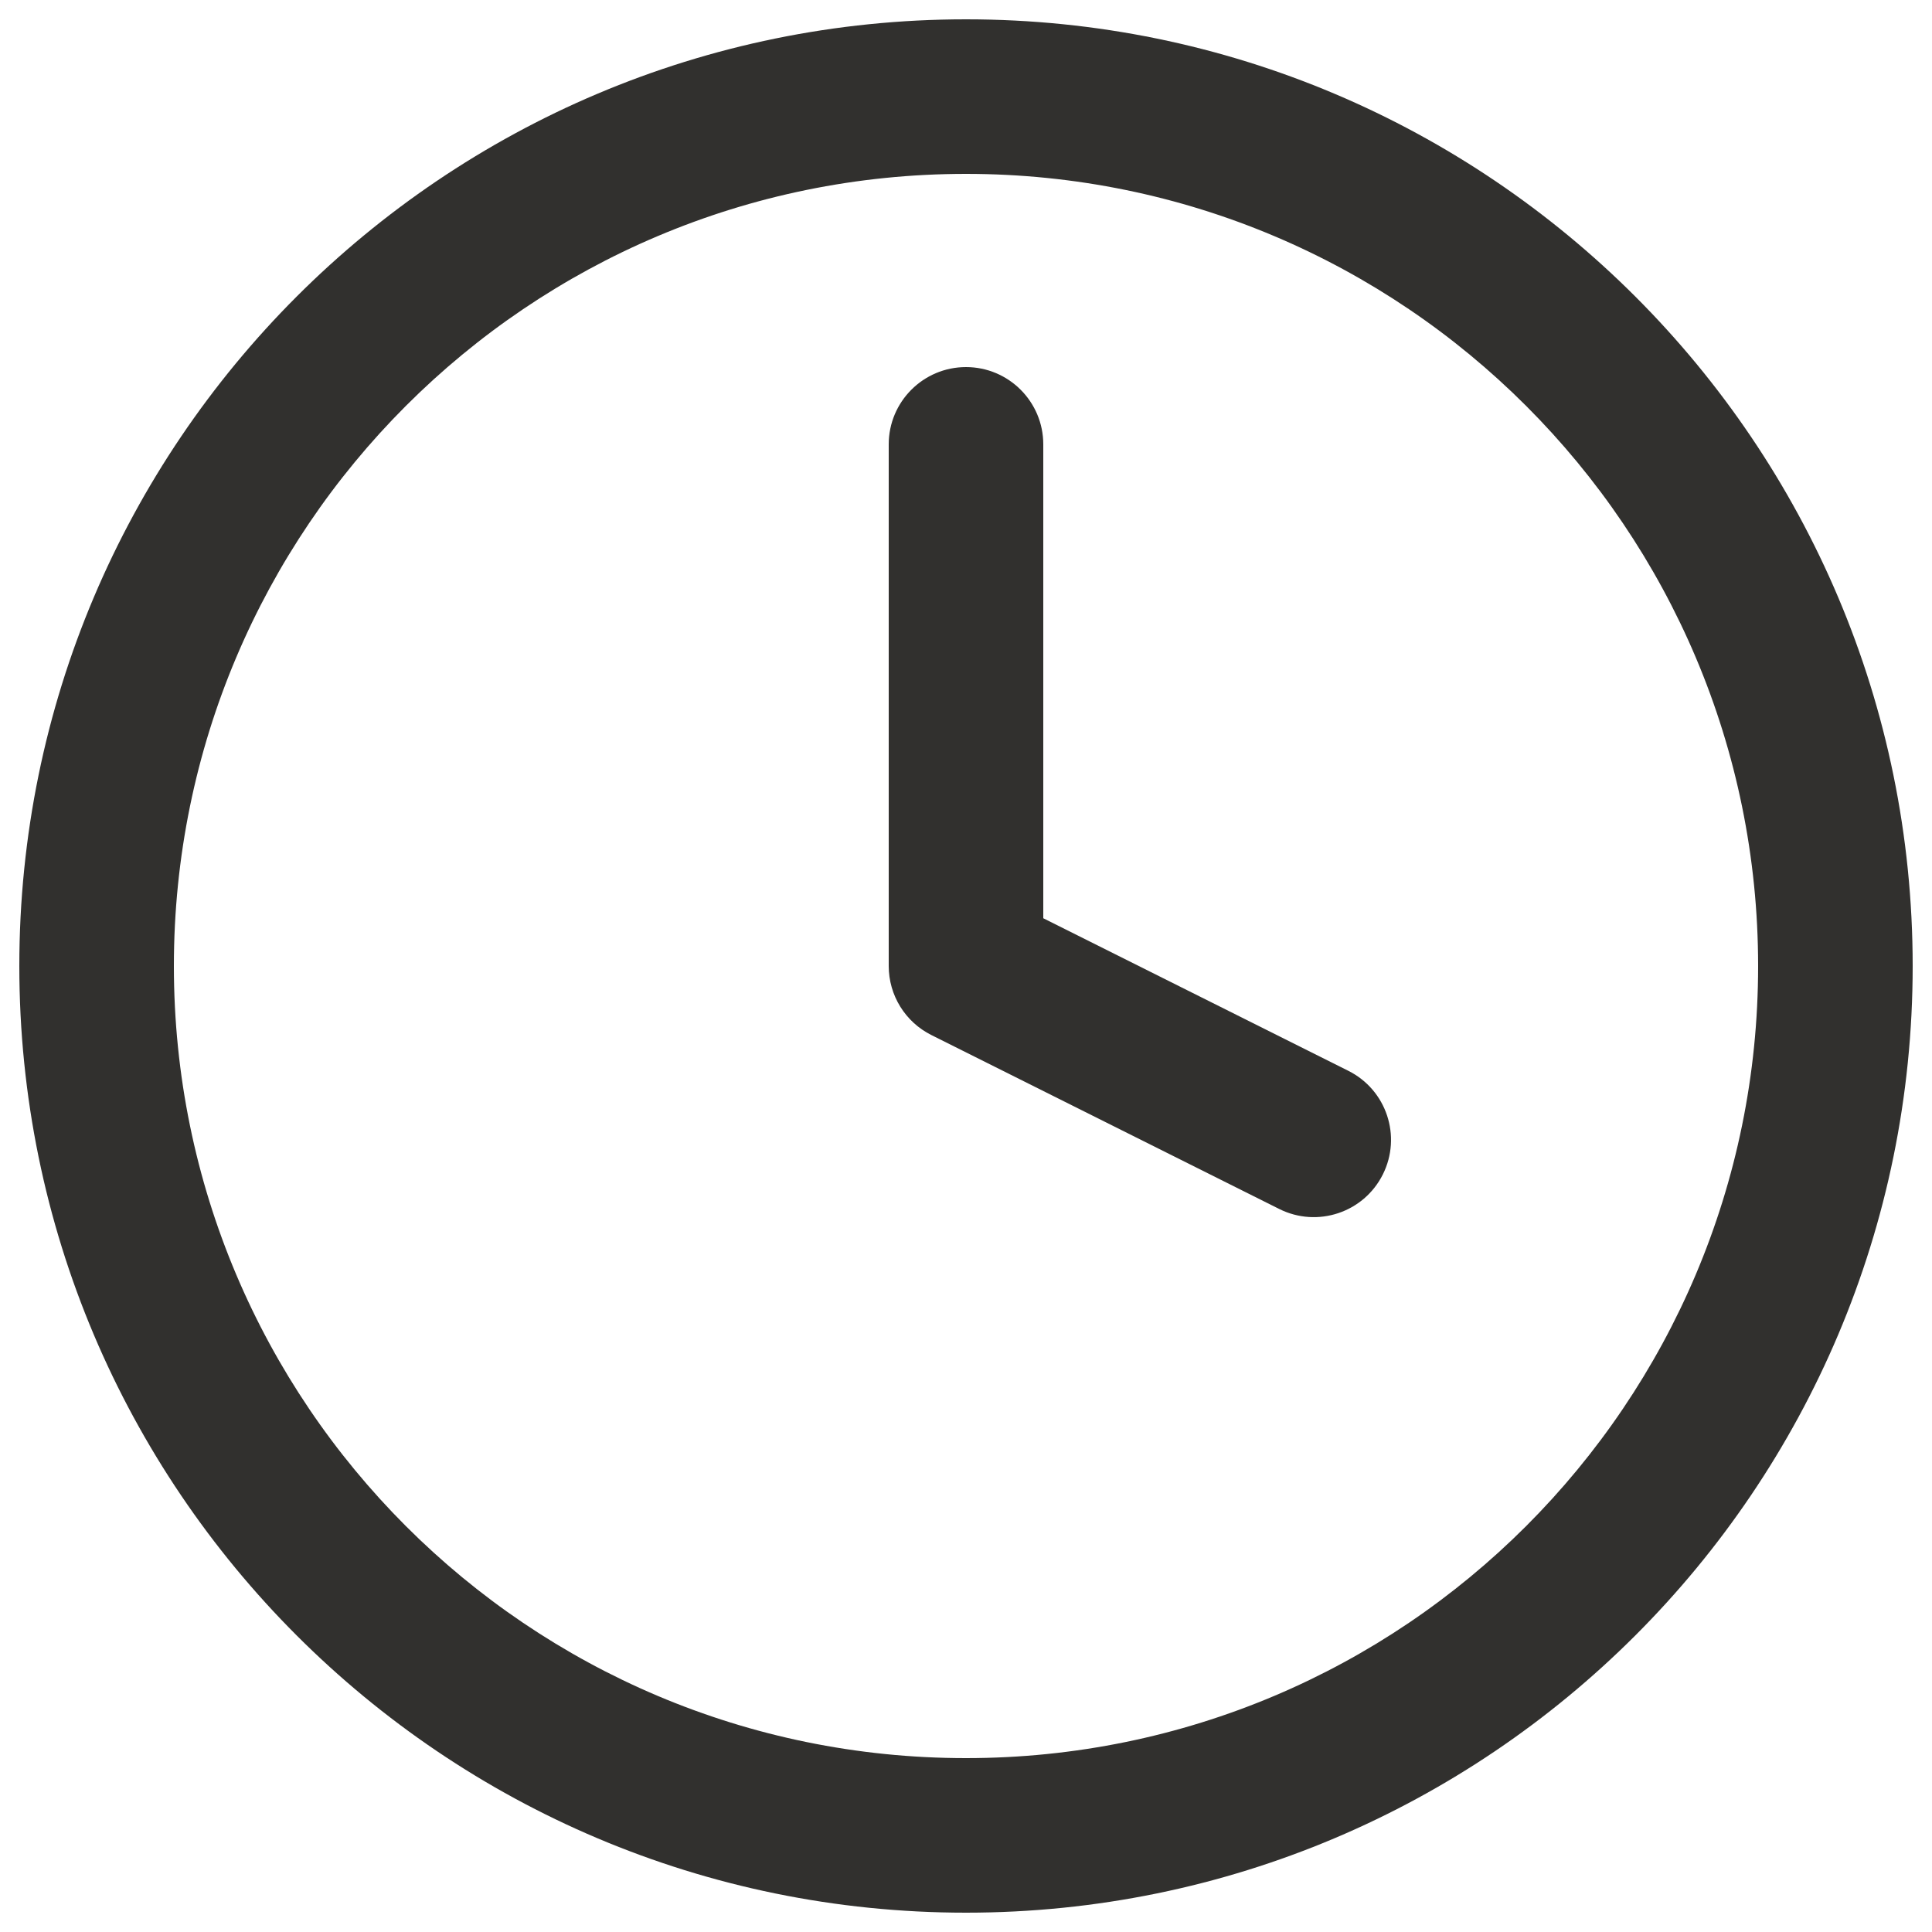
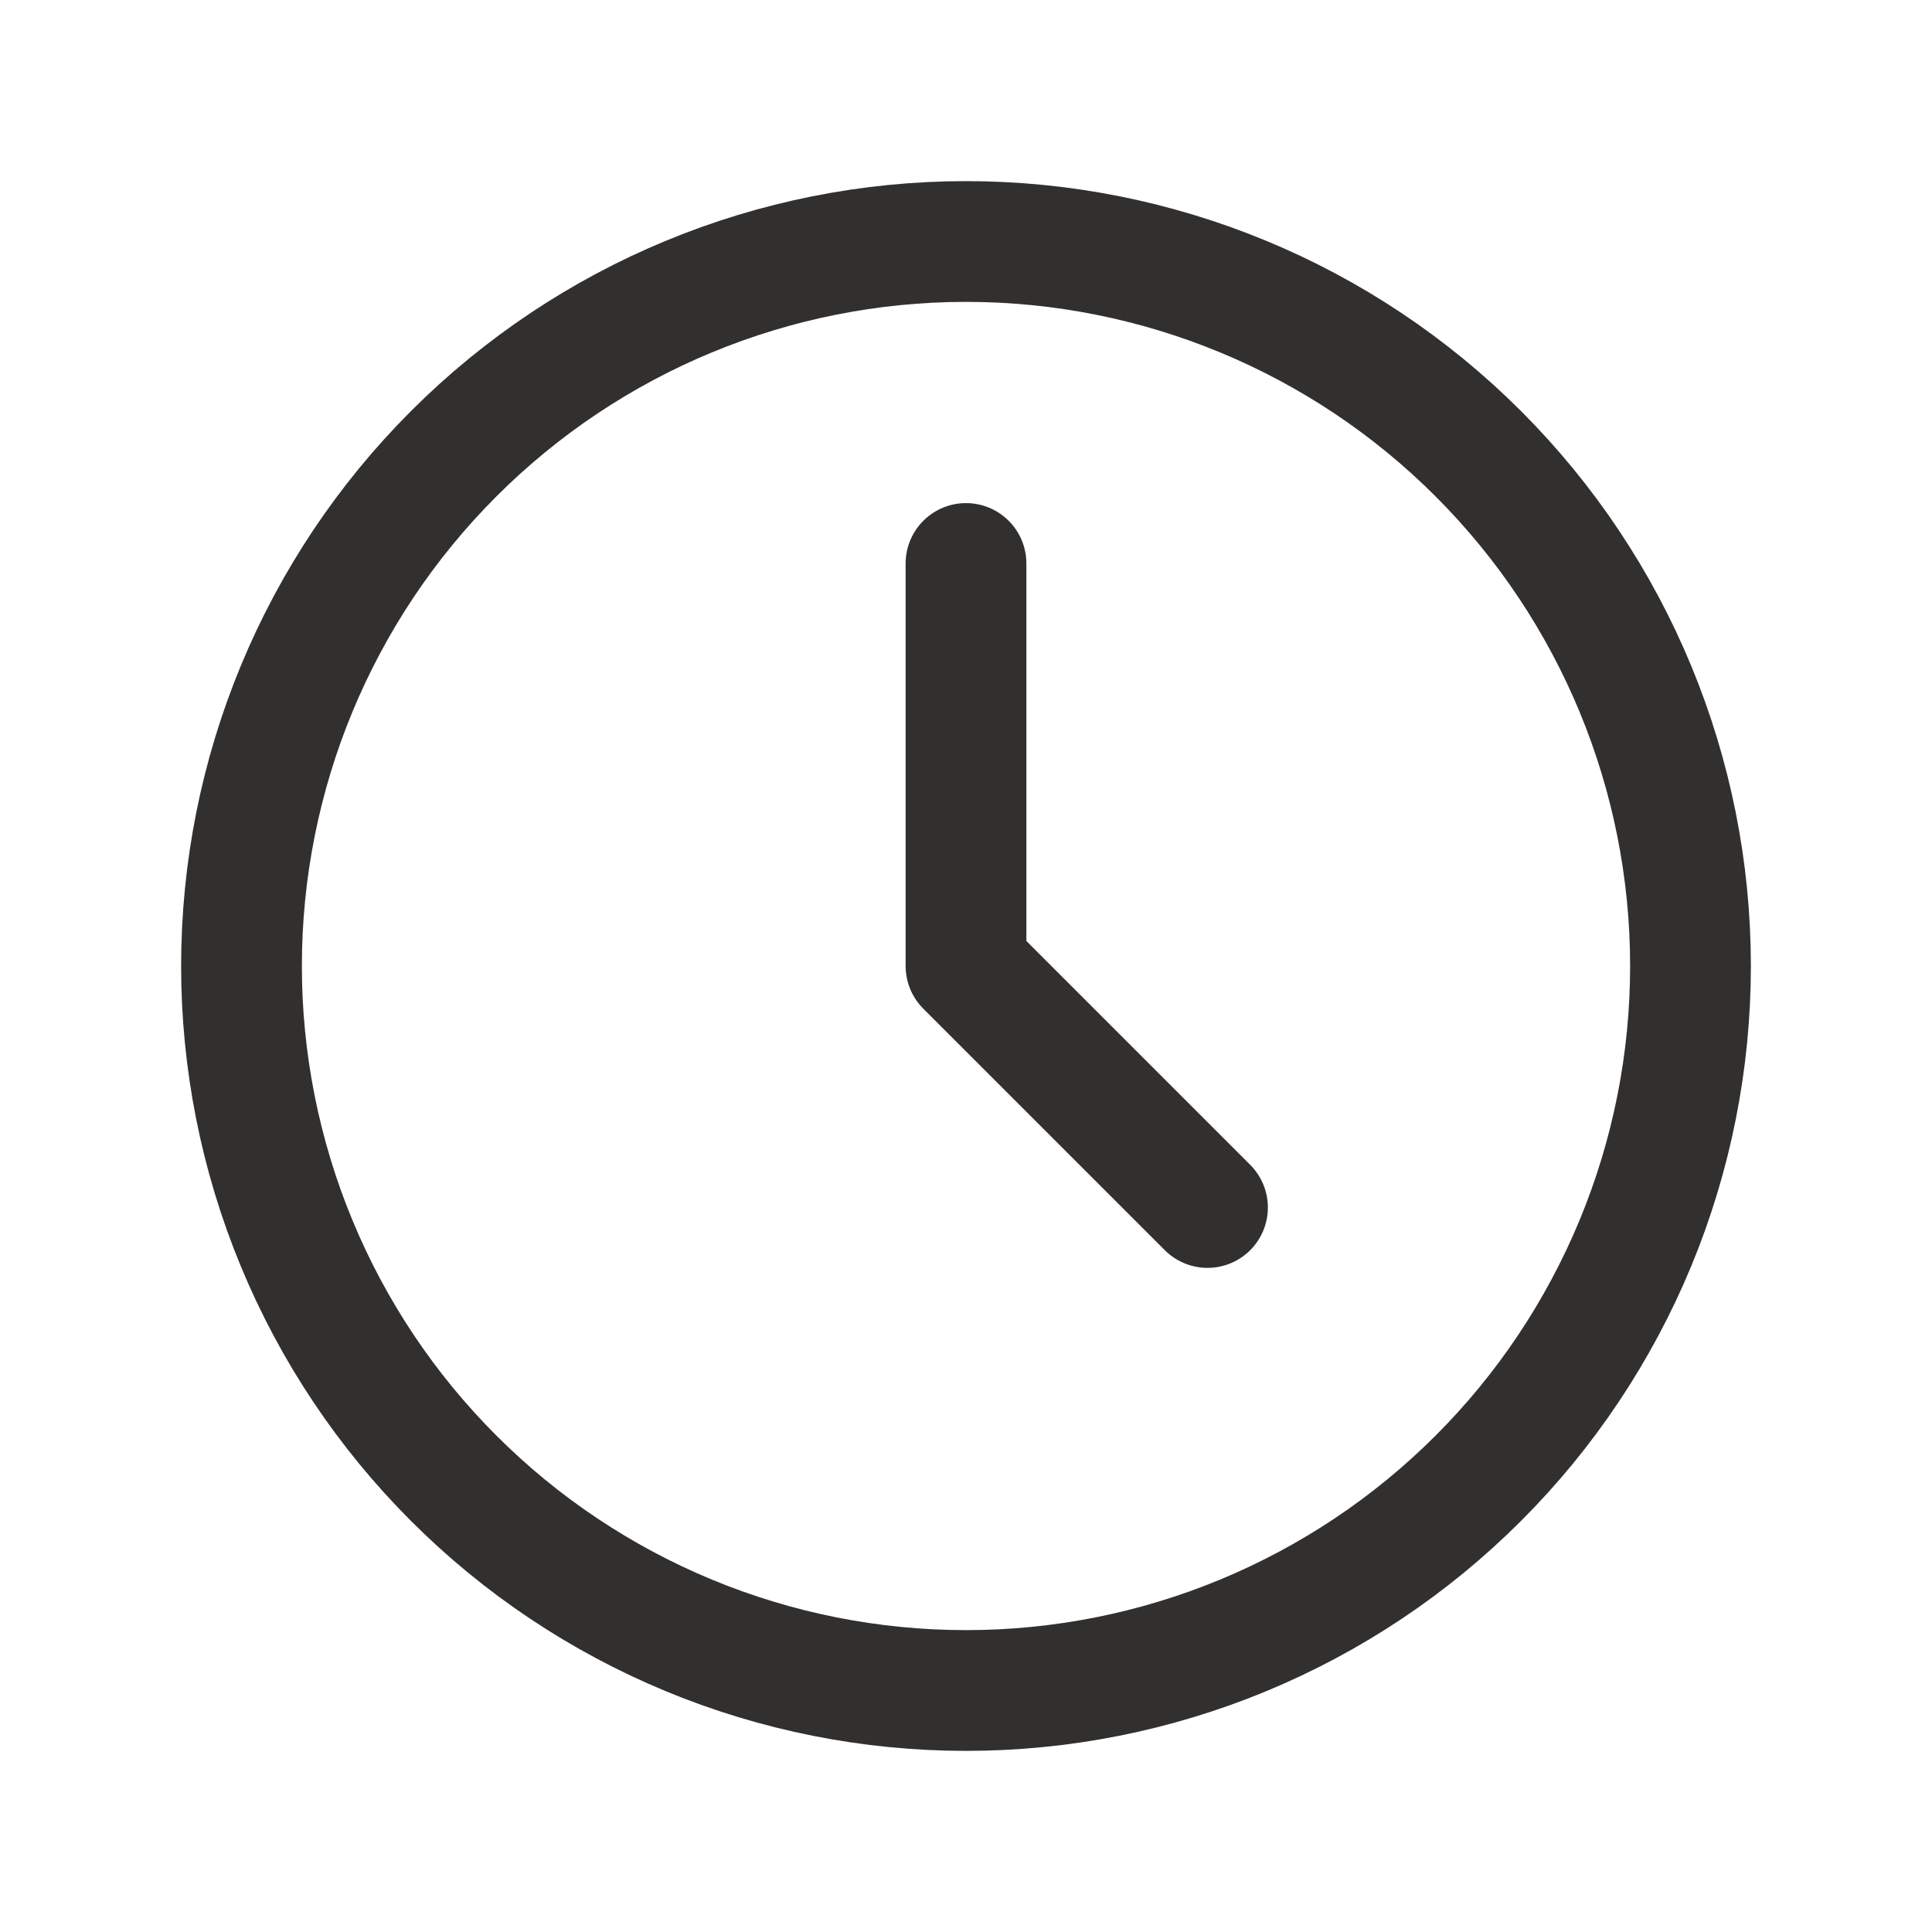
- <svg xmlns="http://www.w3.org/2000/svg" width="25" height="25" viewBox="0 0 25 25" fill="none">
-   <path fill-rule="evenodd" clip-rule="evenodd" d="M2.25 12.5C2.25 6.839 6.839 2.25 12.5 2.25C18.161 2.25 22.75 6.839 22.75 12.5C22.75 18.161 18.161 22.75 12.5 22.75C6.839 22.75 2.25 18.161 2.25 12.5ZM12.5 0.25C5.735 0.25 0.25 5.735 0.25 12.5C0.25 19.265 5.735 24.75 12.5 24.75C19.265 24.75 24.75 19.265 24.75 12.5C24.75 5.735 19.265 0.25 12.5 0.25ZM13.5 5.75C13.5 5.198 13.052 4.75 12.5 4.75C11.948 4.75 11.5 5.198 11.5 5.75V12.5C11.5 12.879 11.714 13.225 12.053 13.394L16.553 15.644C17.047 15.891 17.647 15.691 17.894 15.197C18.141 14.703 17.941 14.103 17.447 13.856L13.5 11.882V5.75Z" fill="#31302E" />
+ <svg xmlns="http://www.w3.org/2000/svg" width="32" height="32" viewBox="0 0 32 32" fill="none">
+   <path d="M4 16C4 17.576 4.31 19.136 4.913 20.592C5.516 22.048 6.4 23.371 7.515 24.485C8.629 25.6 9.952 26.483 11.408 27.087C12.864 27.69 14.424 28 16 28C17.576 28 19.136 27.69 20.592 27.087C22.048 26.483 23.371 25.6 24.485 24.485C25.6 23.371 26.483 22.048 27.087 20.592C27.69 19.136 28 17.576 28 16C28 12.817 26.736 9.765 24.485 7.515C22.235 5.264 19.183 4 16 4C12.817 4 9.765 5.264 7.515 7.515C5.264 9.765 4 12.817 4 16Z" stroke="#31302E" stroke-width="2" stroke-linecap="round" stroke-linejoin="round" />
+   <path d="M16 9.333V16L20 20" stroke="#31302E" stroke-width="2" stroke-linecap="round" stroke-linejoin="round" />
</svg>
